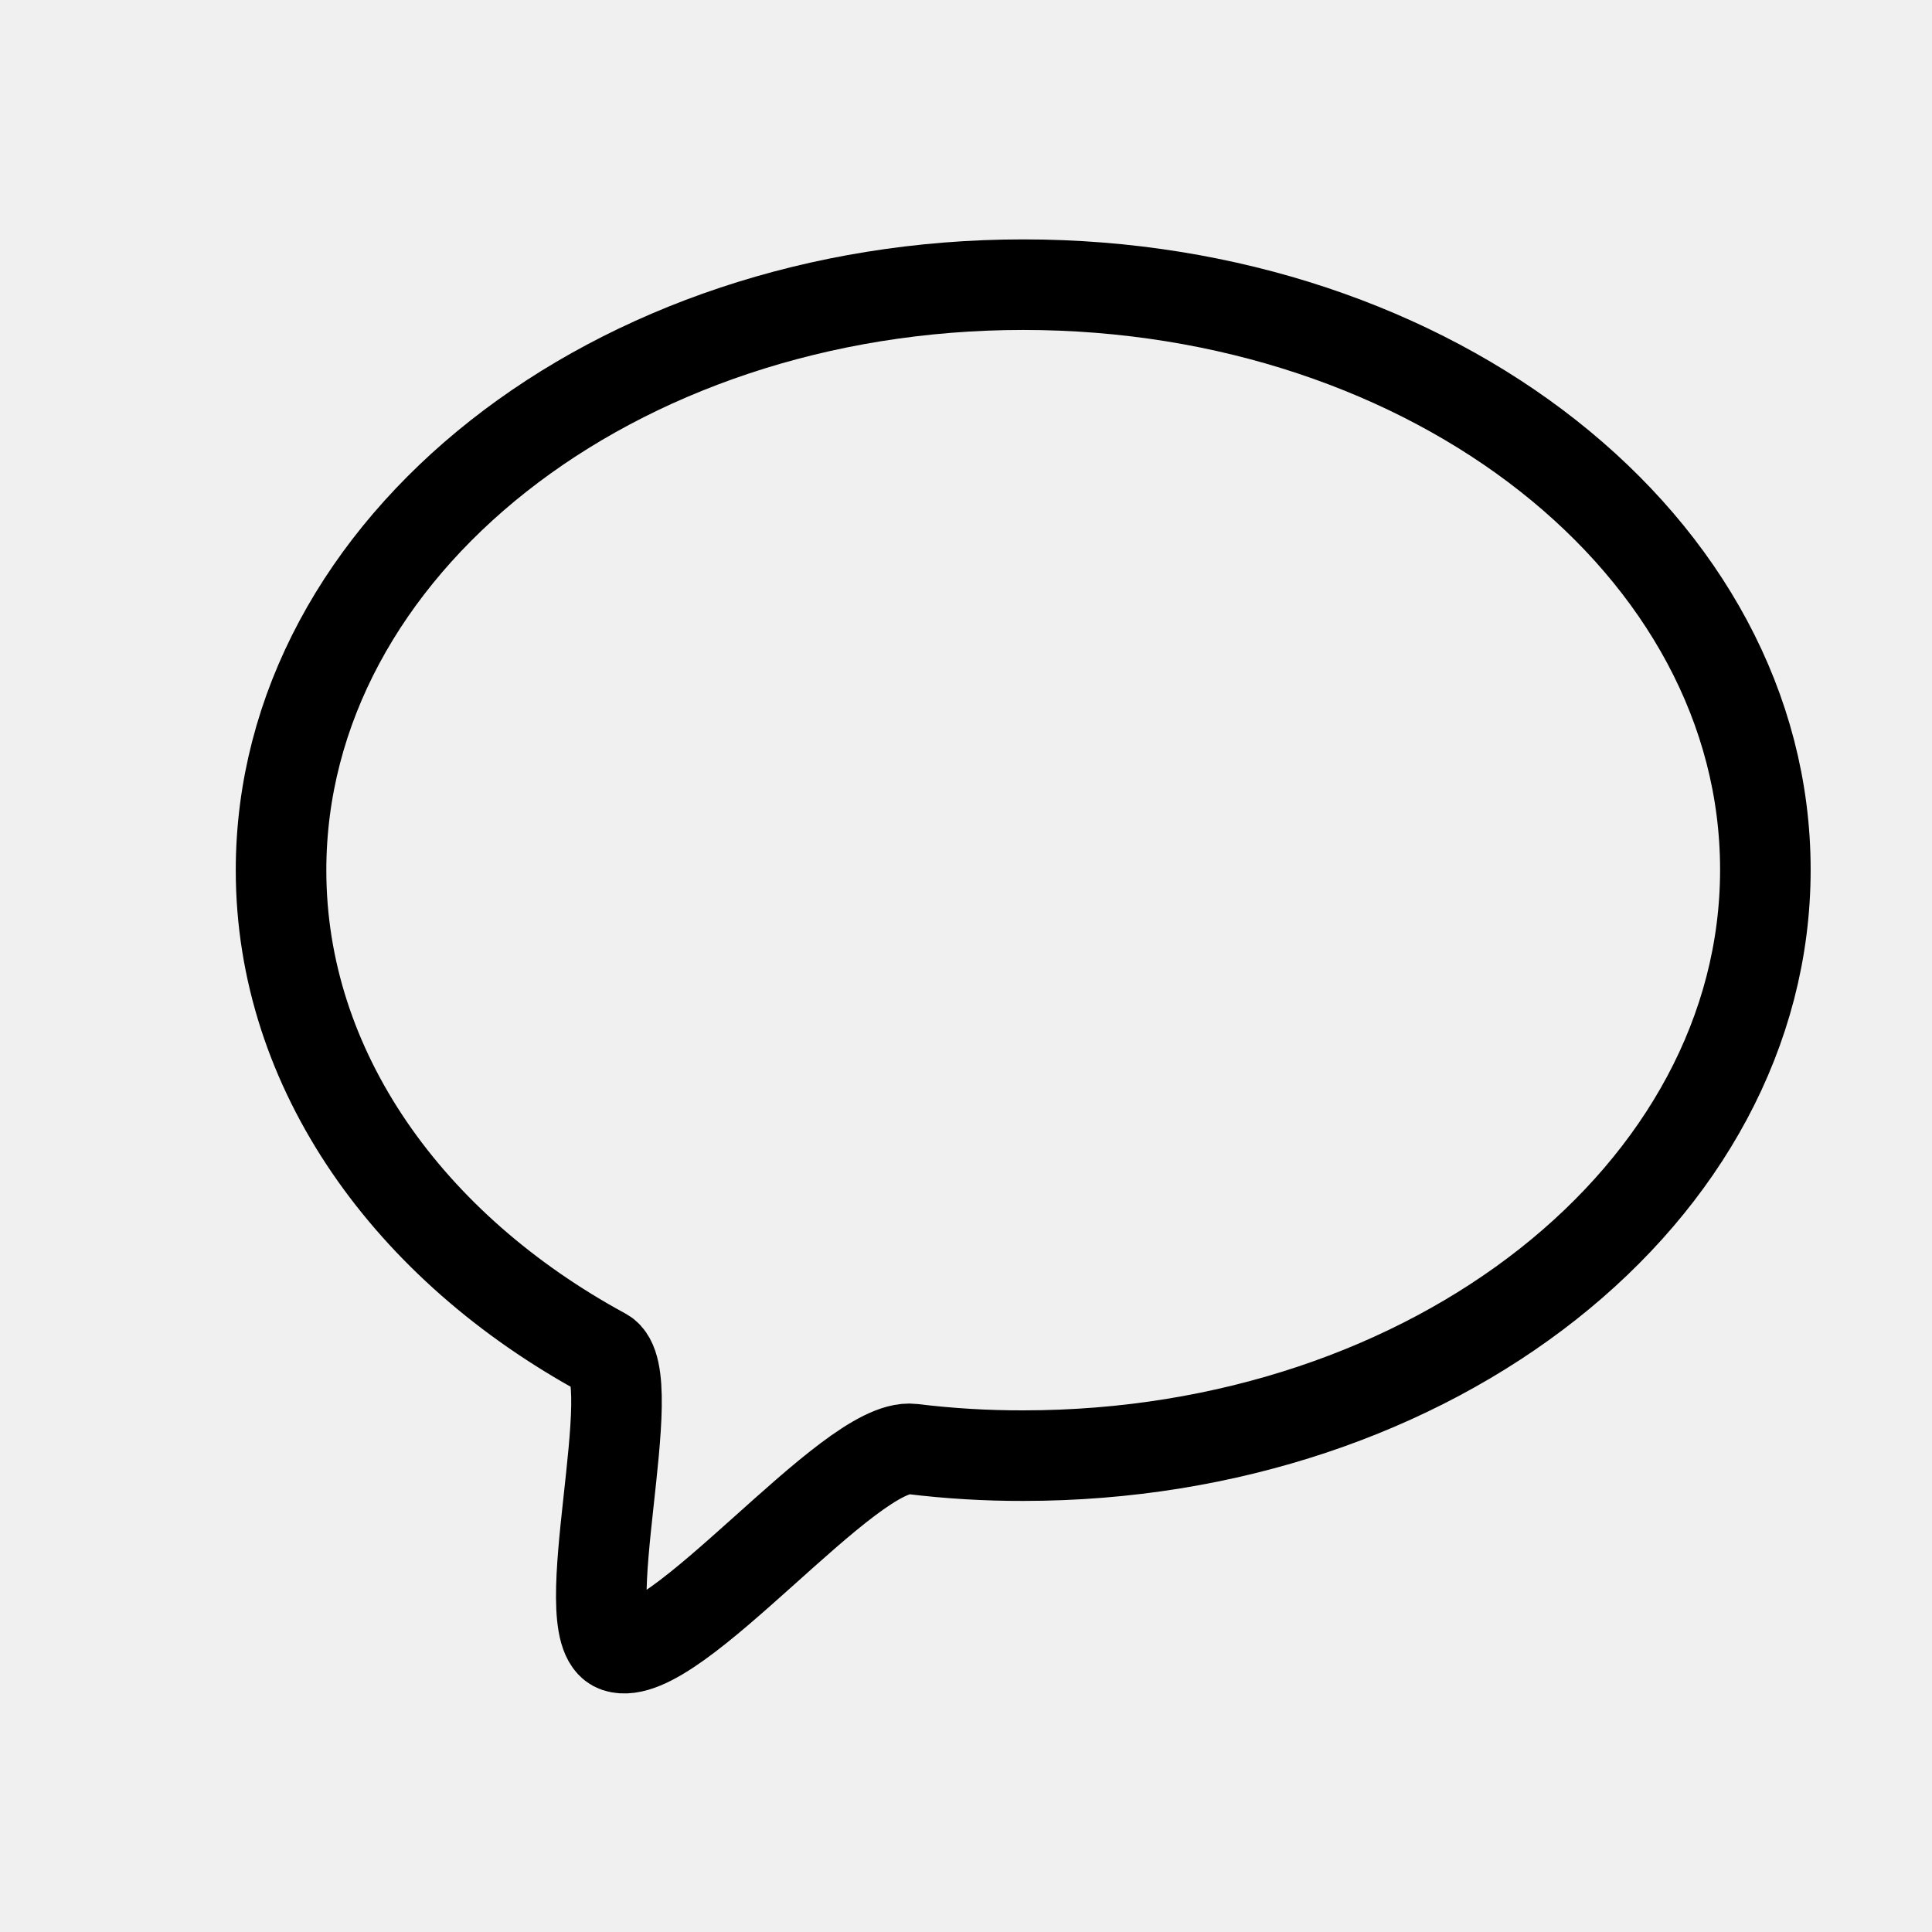
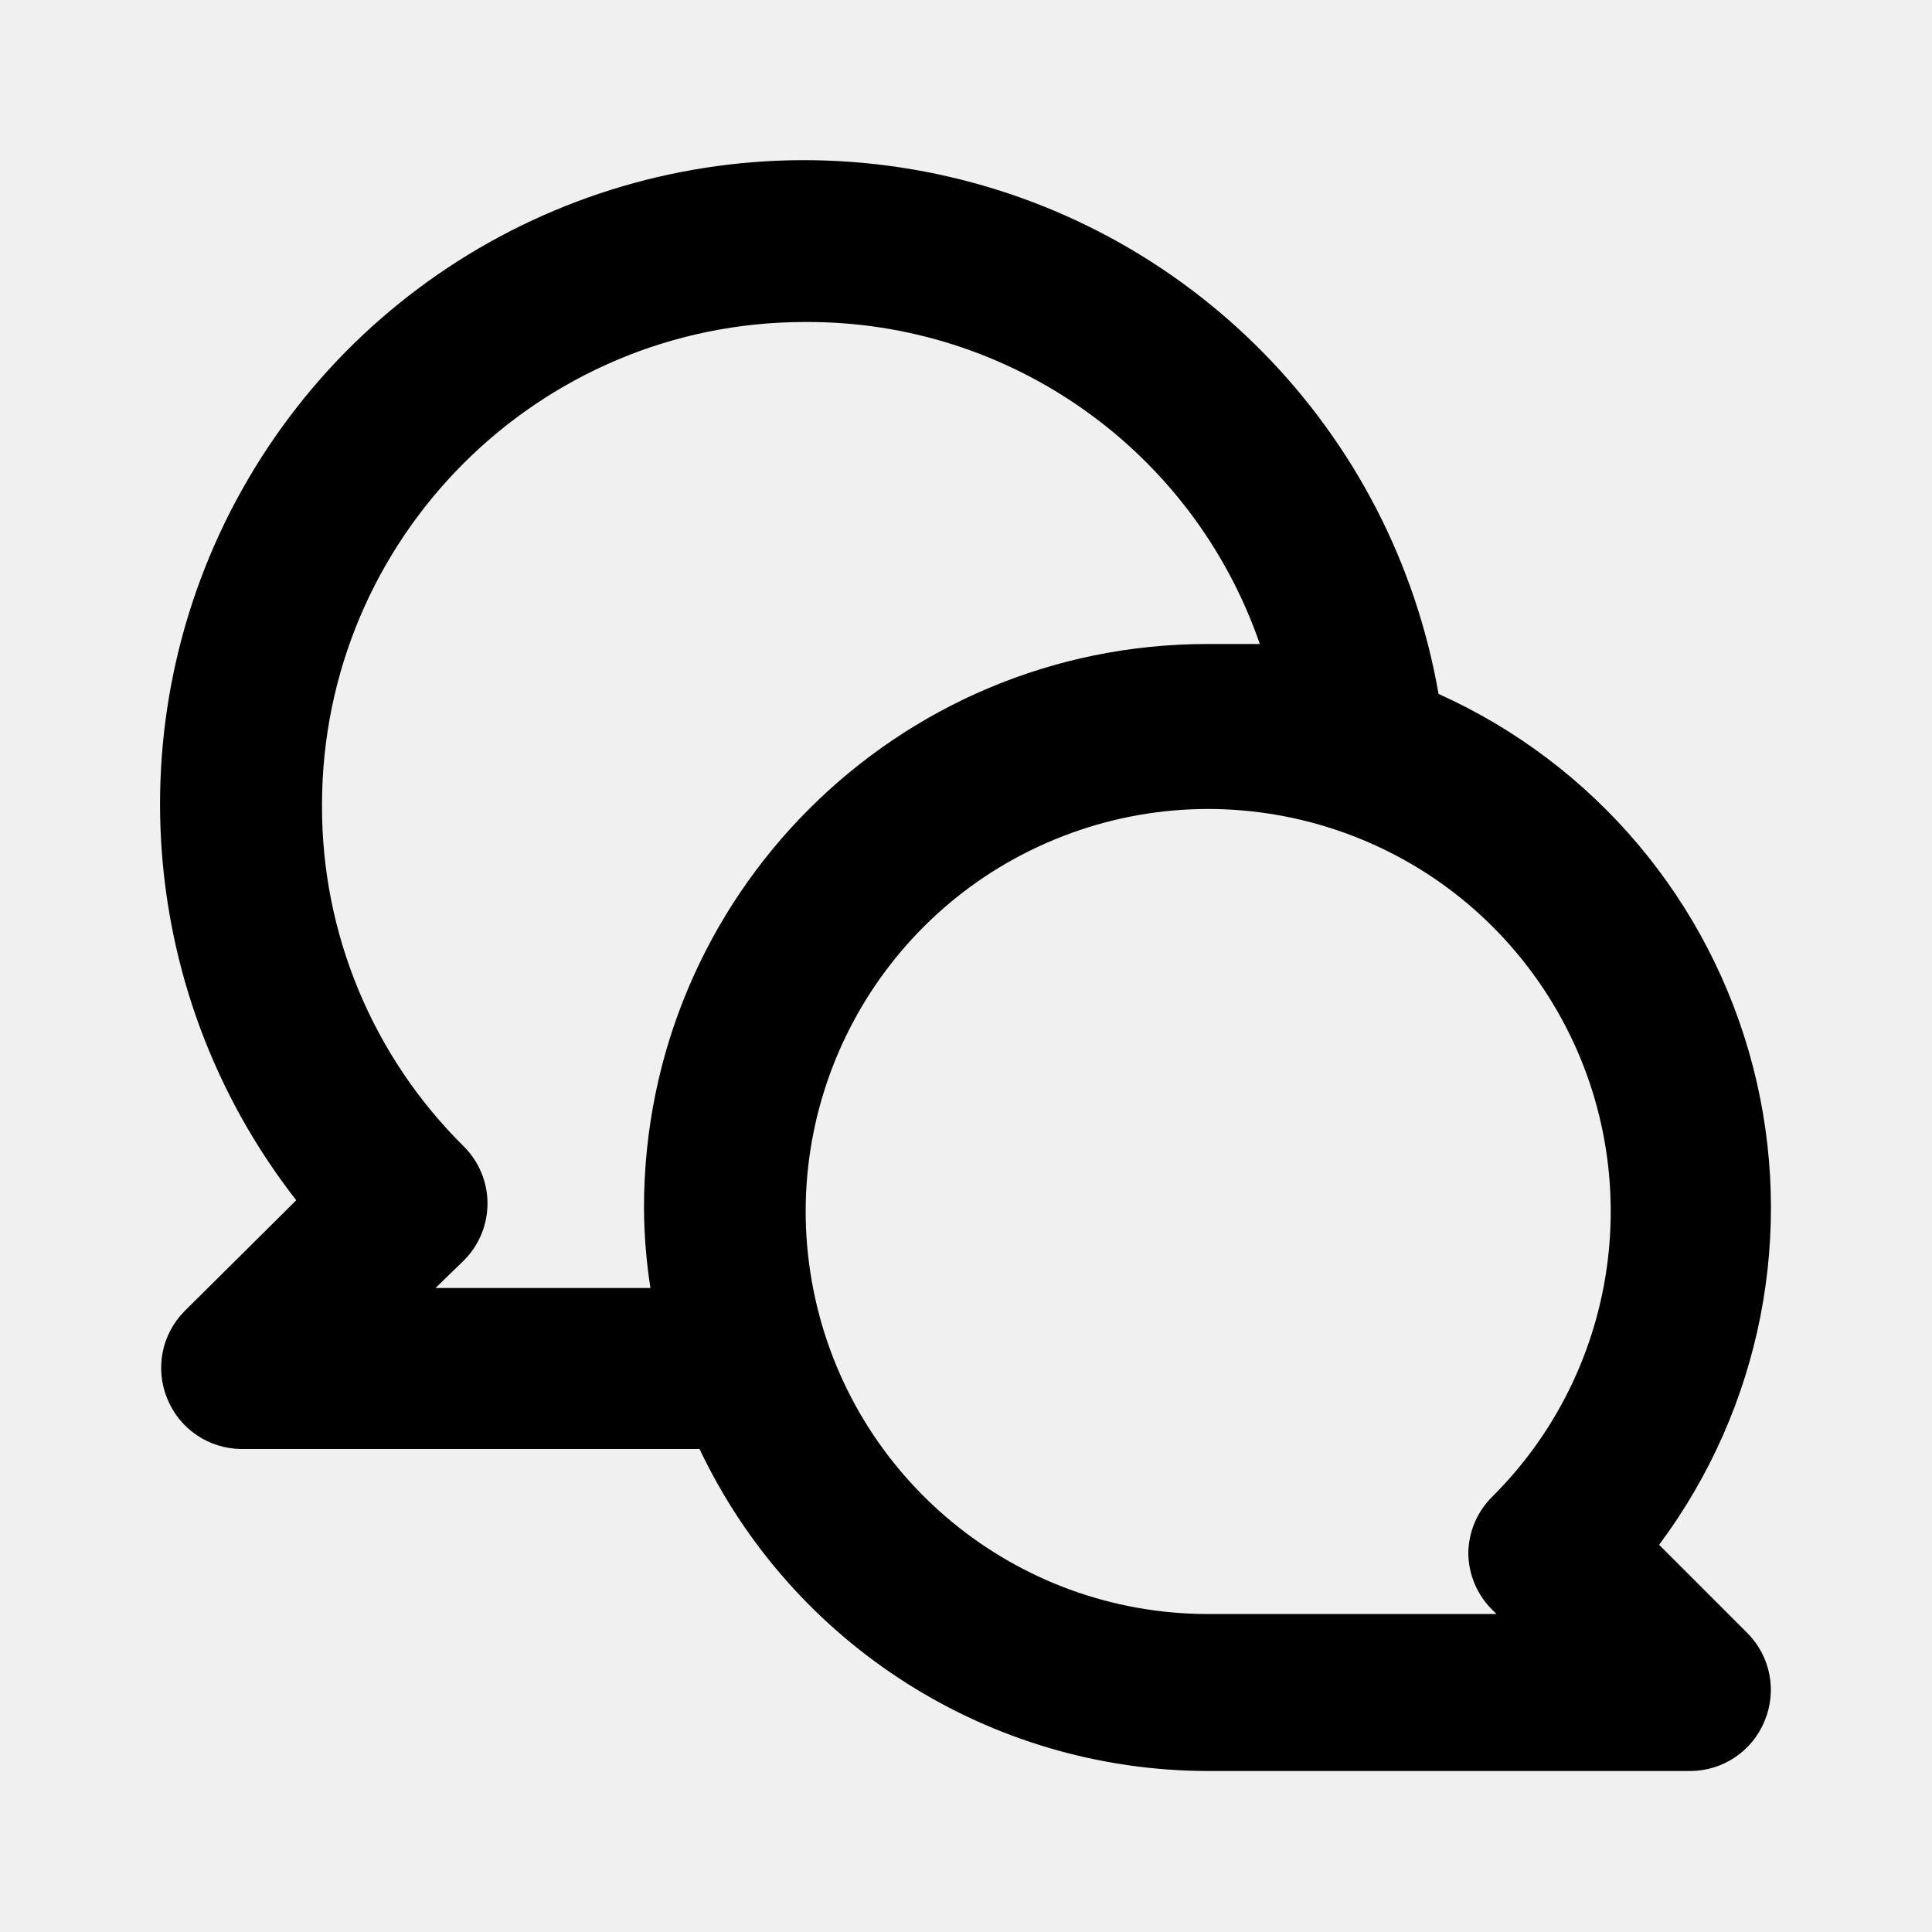
- <svg xmlns="http://www.w3.org/2000/svg" viewBox="0 0 64 64" stroke-width="3" stroke="currentColor" fill="none">
-   <path d="M58.48,28.81c0,10.72-11,19.41-24.58,19.41A29.69,29.69,0,0,1,30.22,48c-2.08-.24-7.91,7.19-9.79,6.56-1.5-.51.91-9-.43-9.73-6.45-3.5-10.69-9.37-10.69-16,0-10.72,11-19.4,24.59-19.4S58.48,18.09,58.48,28.81Z" stroke-linecap="round" />
+ <svg xmlns="http://www.w3.org/2000/svg" viewBox="0 0 24 24" fill="white">
+   <path fill="black" d="M20.61,19.19A7,7,0,0,0,17.87,8.62,8,8,0,1,0,3.68,14.91L2.29,16.29a1,1,0,0,0-.21,1.09A1,1,0,0,0,3,18H8.69A7,7,0,0,0,15,22h6a1,1,0,0,0,.92-.62,1,1,0,0,0-.21-1.09ZM8,15a6.63,6.63,0,0,0,.08,1H5.41l.35-.34a1,1,0,0,0,0-1.42A5.93,5.93,0,0,1,4,10a6,6,0,0,1,6-6,5.94,5.94,0,0,1,5.65,4c-.22,0-.43,0-.65,0A7,7,0,0,0,8,15ZM18.54,20l.05.05H15a5,5,0,1,1,3.54-1.46,1,1,0,0,0-.3.7A1,1,0,0,0,18.54,20Z" />
</svg>
